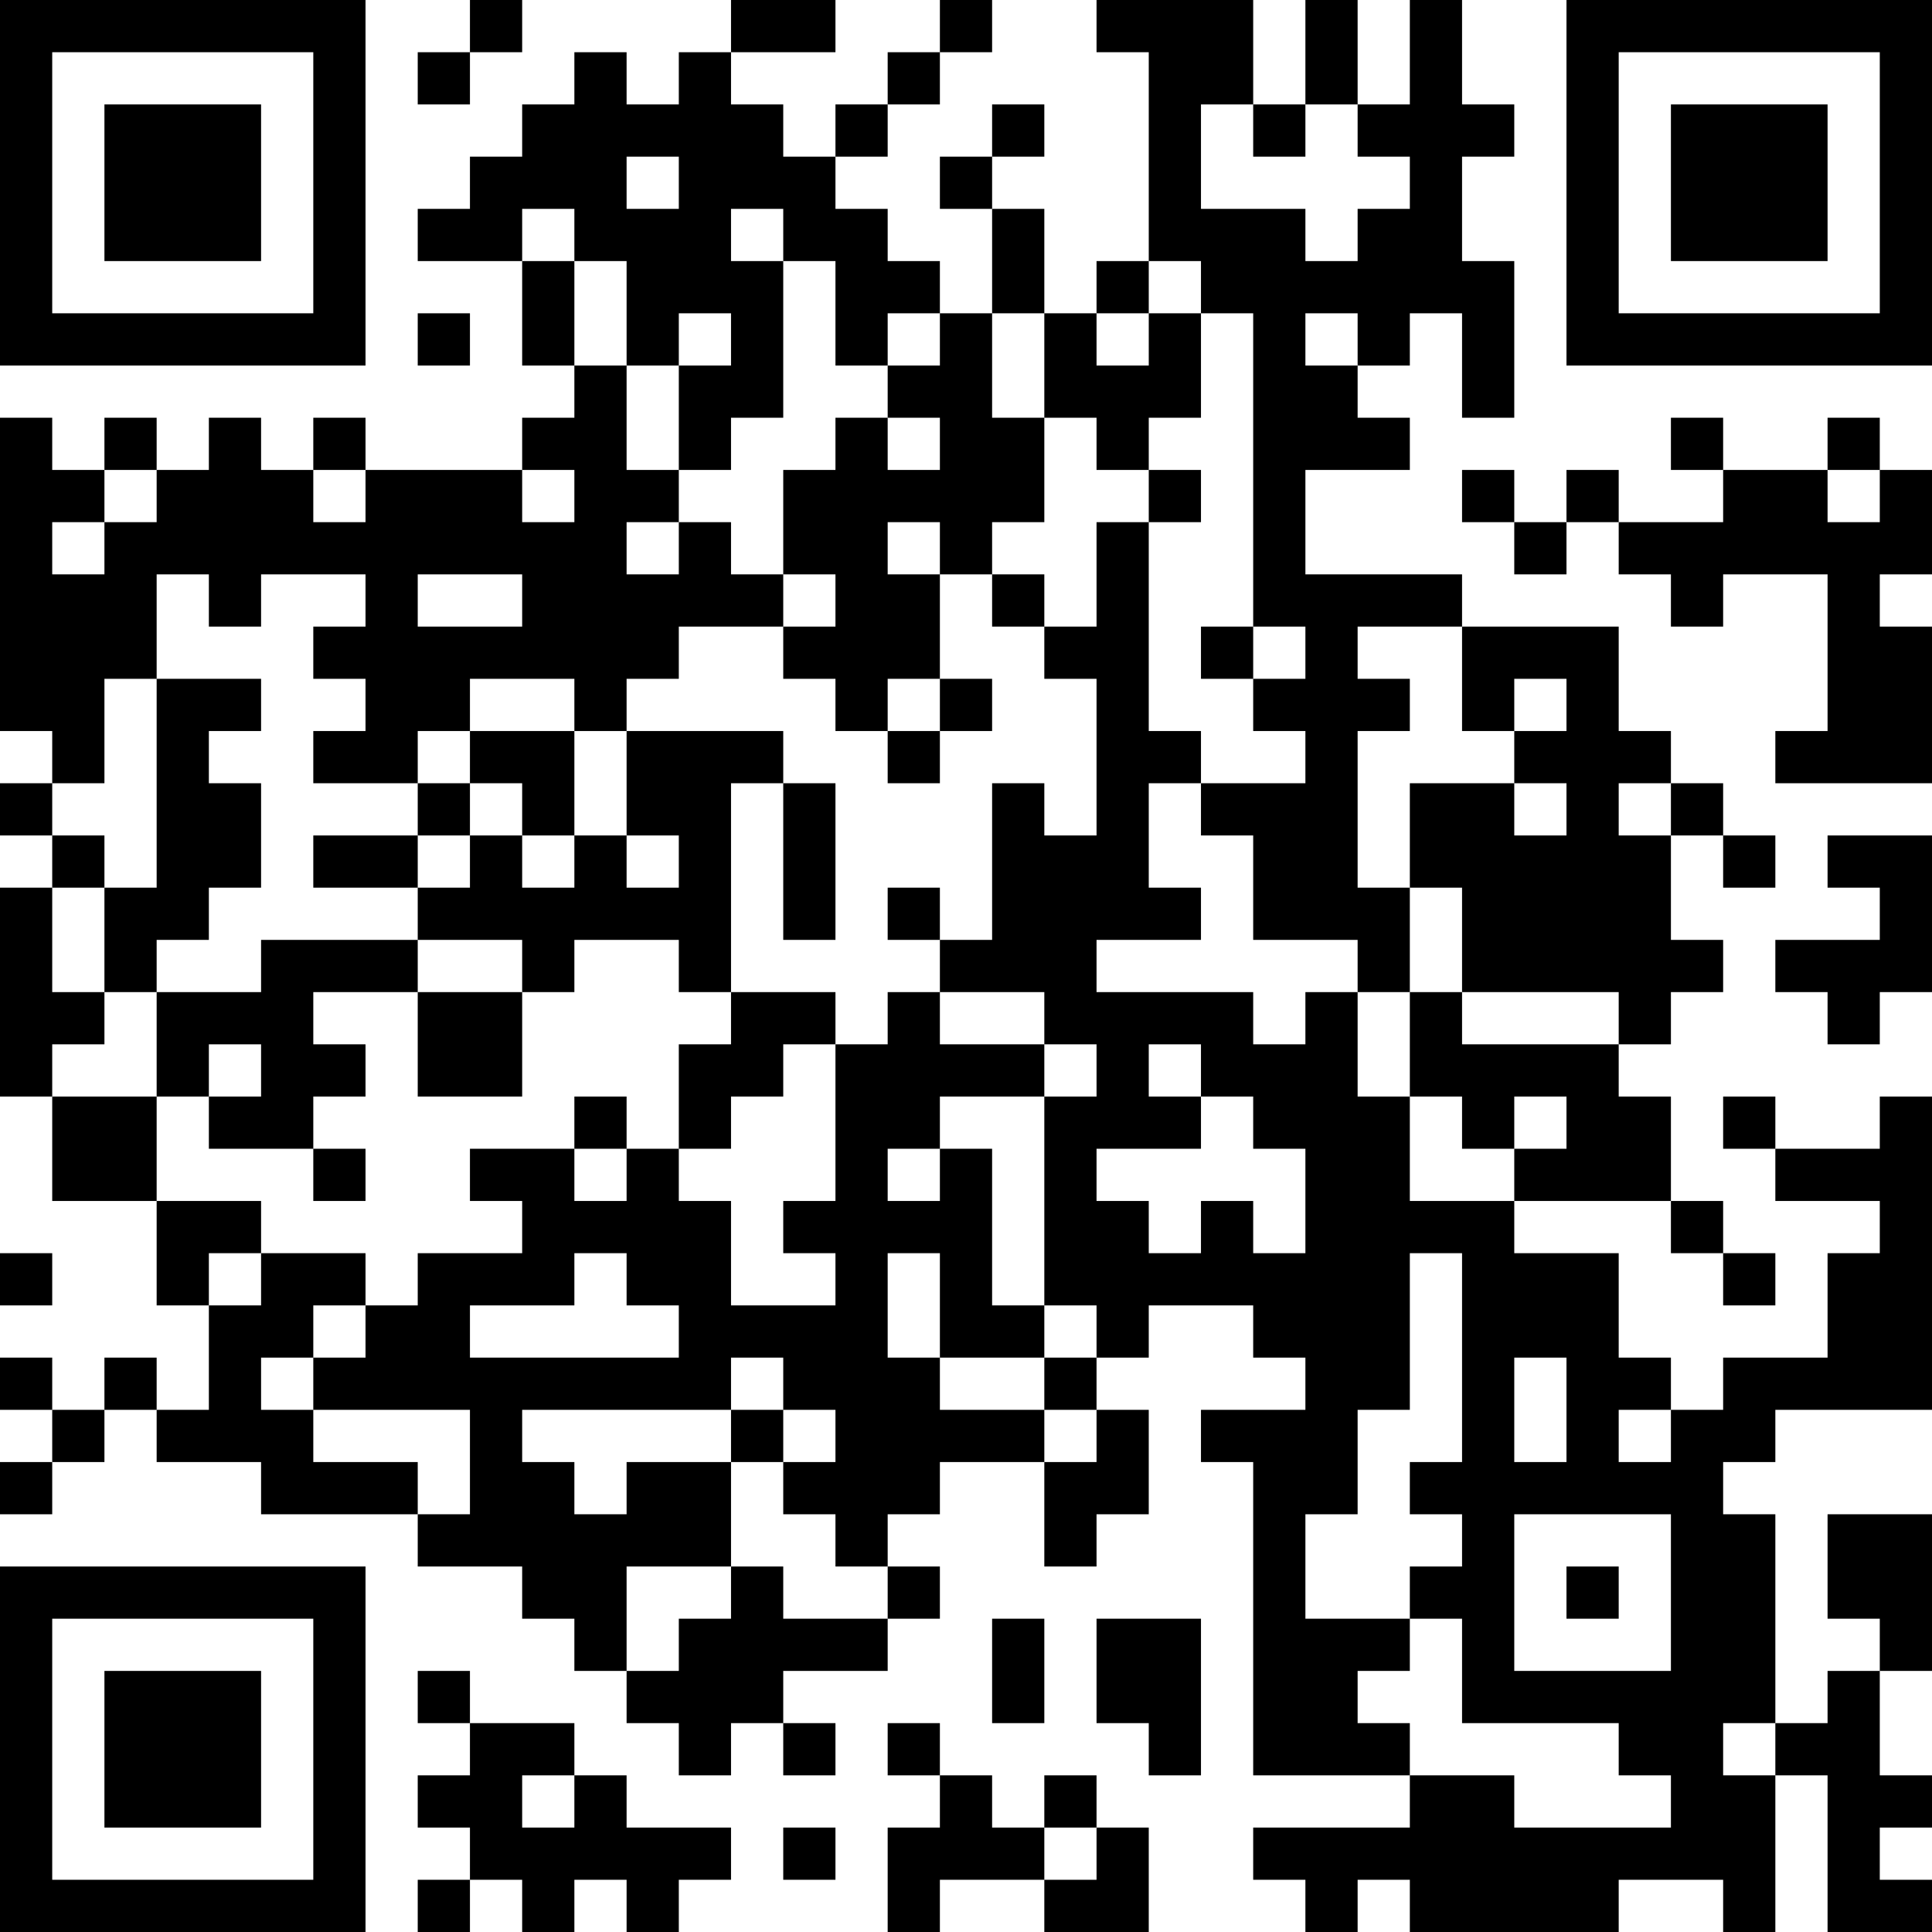
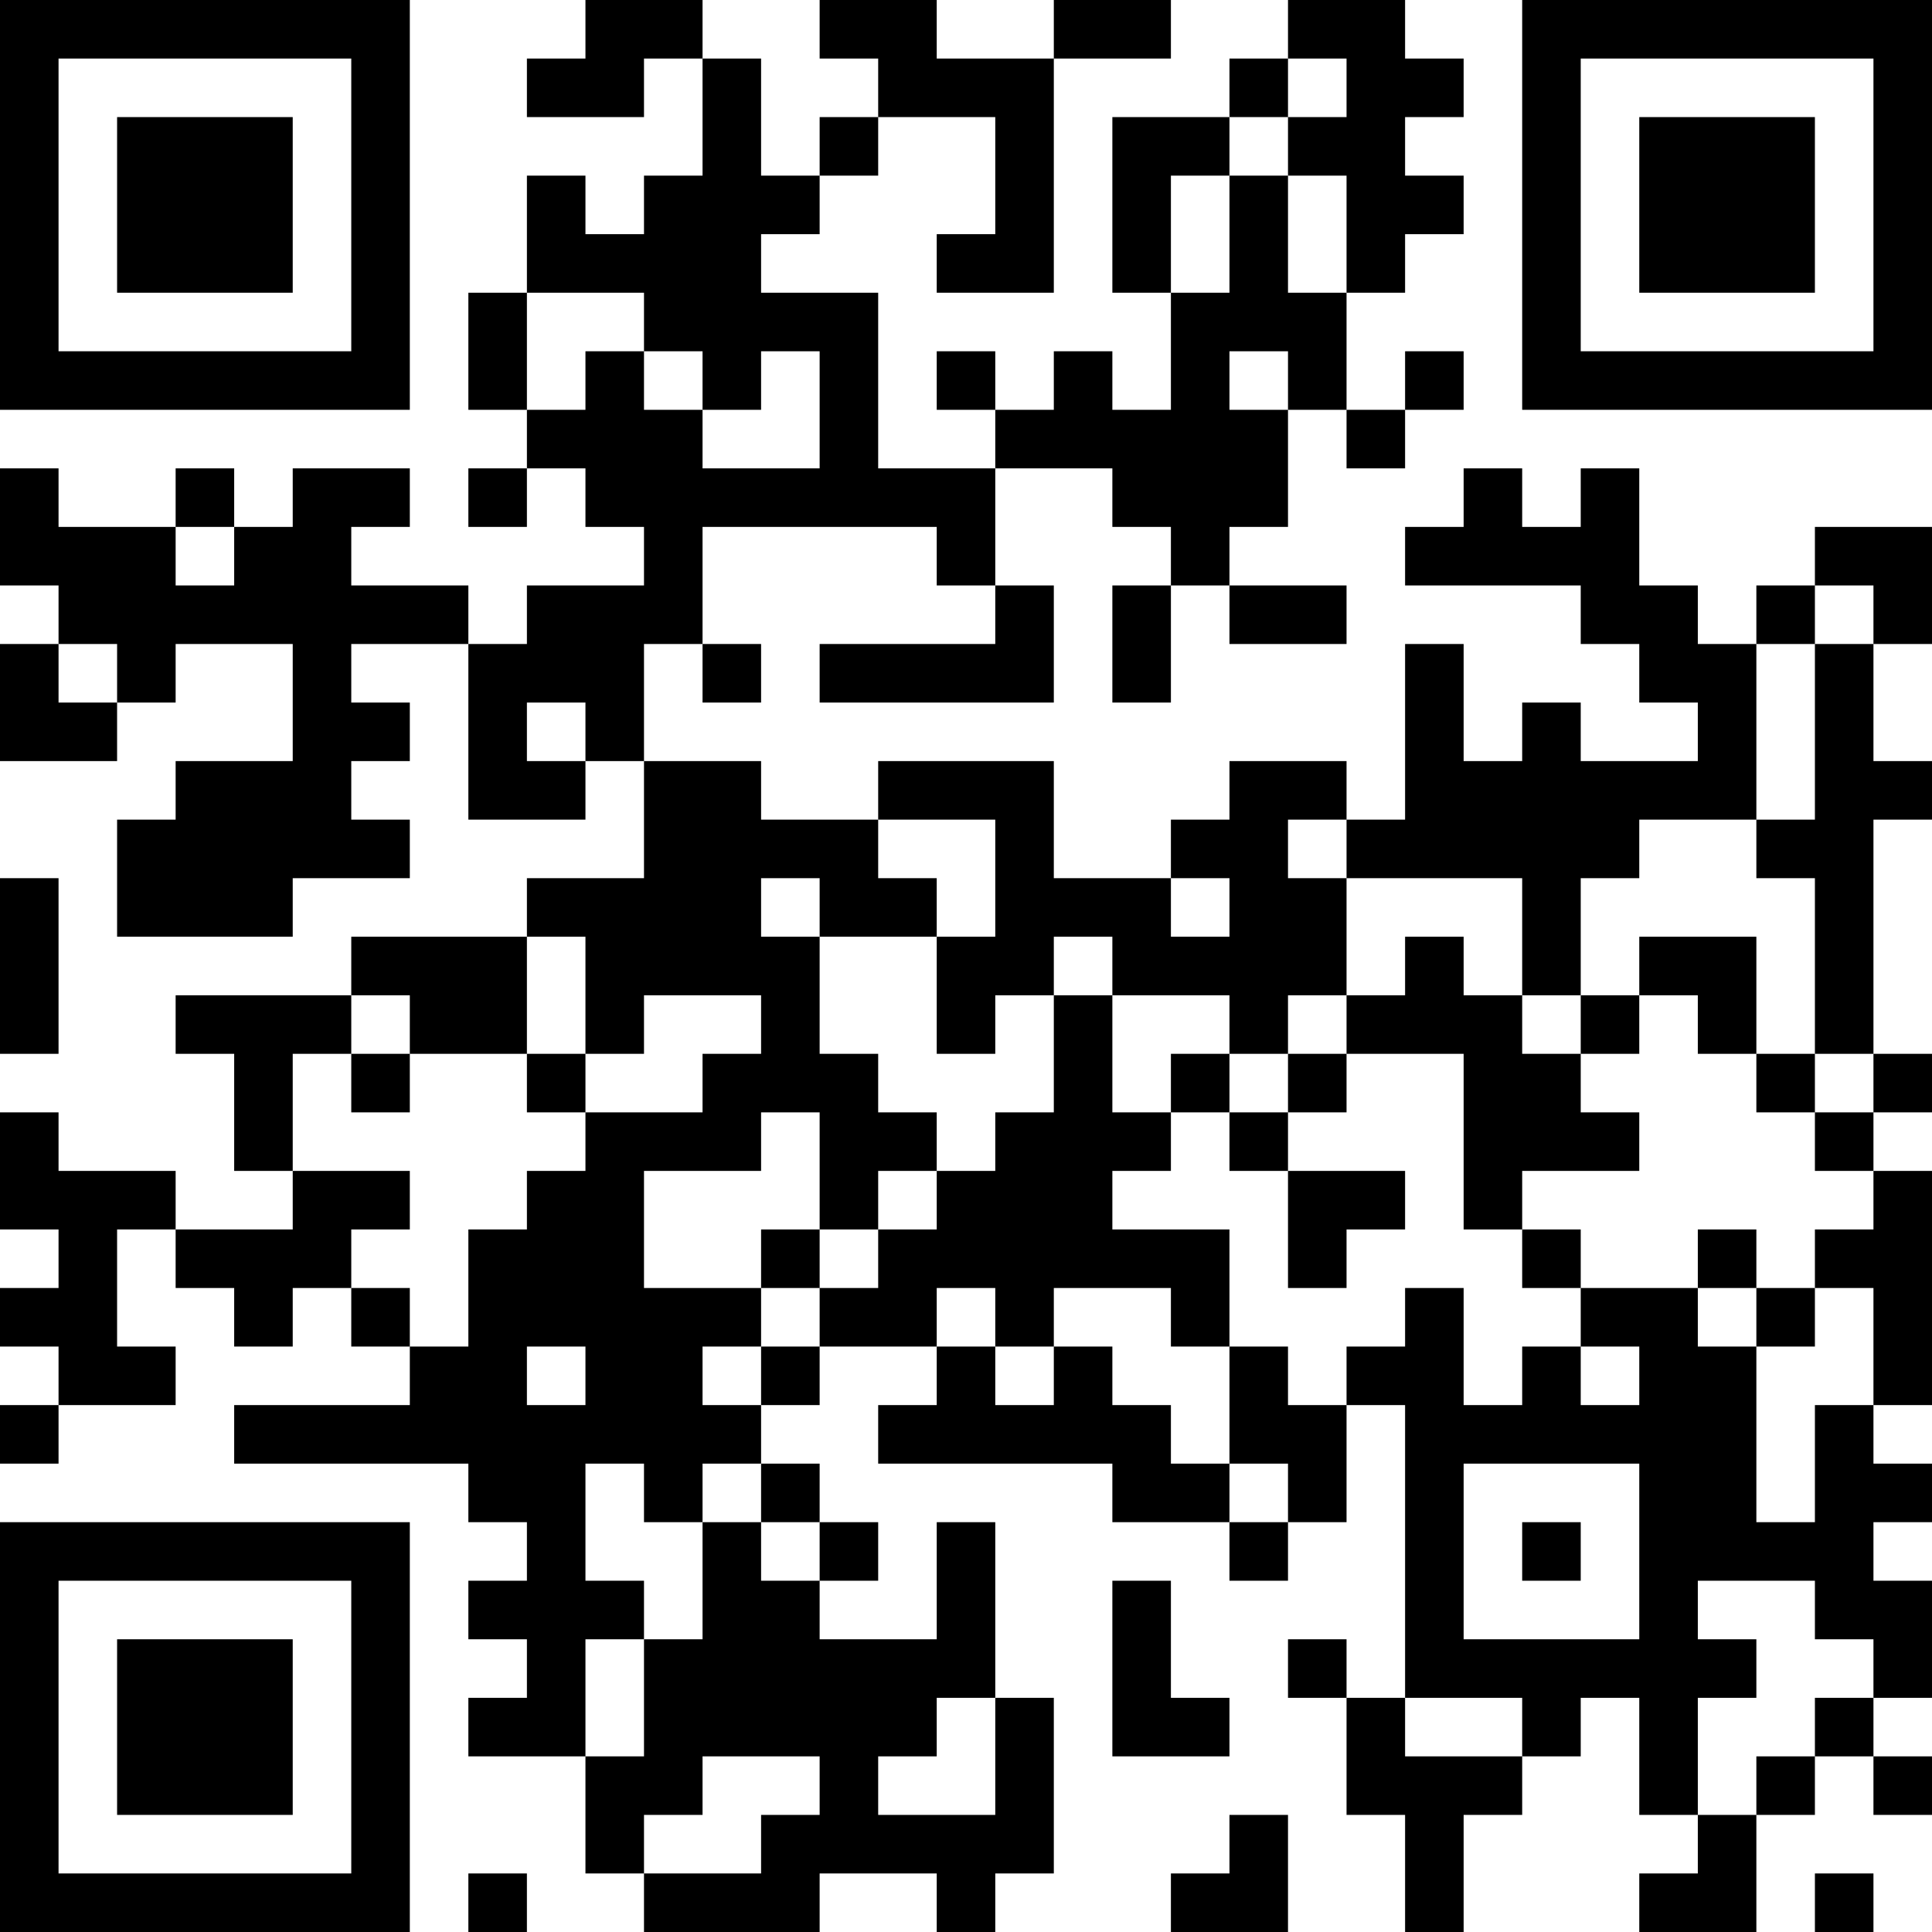
- <svg xmlns="http://www.w3.org/2000/svg" width="37mm" height="37mm" version="1.1" viewBox="0 0 37 37">
-   <path d="M0,0H1V1H0zM1,0H2V1H1zM2,0H3V1H2zM3,0H4V1H3zM4,0H5V1H4zM5,0H6V1H5zM6,0H7V1H6zM9,0H10V1H9zM14,0H15V1H14zM15,0H16V1H15zM18,0H19V1H18zM21,0H22V1H21zM22,0H23V1H22zM23,0H24V1H23zM25,0H26V1H25zM27,0H28V1H27zM30,0H31V1H30zM31,0H32V1H31zM32,0H33V1H32zM33,0H34V1H33zM34,0H35V1H34zM35,0H36V1H35zM36,0H37V1H36zM0,1H1V2H0zM6,1H7V2H6zM8,1H9V2H8zM11,1H12V2H11zM13,1H14V2H13zM17,1H18V2H17zM22,1H23V2H22zM23,1H24V2H23zM25,1H26V2H25zM27,1H28V2H27zM30,1H31V2H30zM36,1H37V2H36zM0,2H1V3H0zM2,2H3V3H2zM3,2H4V3H3zM4,2H5V3H4zM6,2H7V3H6zM10,2H11V3H10zM11,2H12V3H11zM12,2H13V3H12zM13,2H14V3H13zM14,2H15V3H14zM16,2H17V3H16zM19,2H20V3H19zM22,2H23V3H22zM24,2H25V3H24zM26,2H27V3H26zM27,2H28V3H27zM28,2H29V3H28zM30,2H31V3H30zM32,2H33V3H32zM33,2H34V3H33zM34,2H35V3H34zM36,2H37V3H36zM0,3H1V4H0zM2,3H3V4H2zM3,3H4V4H3zM4,3H5V4H4zM6,3H7V4H6zM9,3H10V4H9zM10,3H11V4H10zM11,3H12V4H11zM13,3H14V4H13zM14,3H15V4H14zM15,3H16V4H15zM18,3H19V4H18zM22,3H23V4H22zM27,3H28V4H27zM30,3H31V4H30zM32,3H33V4H32zM33,3H34V4H33zM34,3H35V4H34zM36,3H37V4H36zM0,4H1V5H0zM2,4H3V5H2zM3,4H4V5H3zM4,4H5V5H4zM6,4H7V5H6zM8,4H9V5H8zM9,4H10V5H9zM11,4H12V5H11zM12,4H13V5H12zM13,4H14V5H13zM15,4H16V5H15zM16,4H17V5H16zM19,4H20V5H19zM22,4H23V5H22zM23,4H24V5H23zM24,4H25V5H24zM26,4H27V5H26zM27,4H28V5H27zM30,4H31V5H30zM32,4H33V5H32zM33,4H34V5H33zM34,4H35V5H34zM36,4H37V5H36zM0,5H1V6H0zM6,5H7V6H6zM10,5H11V6H10zM12,5H13V6H12zM13,5H14V6H13zM14,5H15V6H14zM16,5H17V6H16zM17,5H18V6H17zM19,5H20V6H19zM21,5H22V6H21zM23,5H24V6H23zM24,5H25V6H24zM25,5H26V6H25zM26,5H27V6H26zM27,5H28V6H27zM28,5H29V6H28zM30,5H31V6H30zM36,5H37V6H36zM0,6H1V7H0zM1,6H2V7H1zM2,6H3V7H2zM3,6H4V7H3zM4,6H5V7H4zM5,6H6V7H5zM6,6H7V7H6zM8,6H9V7H8zM10,6H11V7H10zM12,6H13V7H12zM14,6H15V7H14zM16,6H17V7H16zM18,6H19V7H18zM20,6H21V7H20zM22,6H23V7H22zM24,6H25V7H24zM26,6H27V7H26zM28,6H29V7H28zM30,6H31V7H30zM31,6H32V7H31zM32,6H33V7H32zM33,6H34V7H33zM34,6H35V7H34zM35,6H36V7H35zM36,6H37V7H36zM11,7H12V8H11zM13,7H14V8H13zM14,7H15V8H14zM17,7H18V8H17zM18,7H19V8H18zM20,7H21V8H20zM21,7H22V8H21zM22,7H23V8H22zM24,7H25V8H24zM25,7H26V8H25zM28,7H29V8H28zM0,8H1V9H0zM2,8H3V9H2zM4,8H5V9H4zM6,8H7V9H6zM10,8H11V9H10zM11,8H12V9H11zM13,8H14V9H13zM16,8H17V9H16zM18,8H19V9H18zM19,8H20V9H19zM21,8H22V9H21zM24,8H25V9H24zM25,8H26V9H25zM26,8H27V9H26zM32,8H33V9H32zM35,8H36V9H35zM0,9H1V10H0zM1,9H2V10H1zM3,9H4V10H3zM4,9H5V10H4zM5,9H6V10H5zM7,9H8V10H7zM8,9H9V10H8zM9,9H10V10H9zM11,9H12V10H11zM12,9H13V10H12zM15,9H16V10H15zM16,9H17V10H16zM17,9H18V10H17zM18,9H19V10H18zM19,9H20V10H19zM22,9H23V10H22zM24,9H25V10H24zM28,9H29V10H28zM30,9H31V10H30zM33,9H34V10H33zM34,9H35V10H34zM36,9H37V10H36zM0,10H1V11H0zM2,10H3V11H2zM3,10H4V11H3zM4,10H5V11H4zM5,10H6V11H5zM6,10H7V11H6zM7,10H8V11H7zM8,10H9V11H8zM9,10H10V11H9zM10,10H11V11H10zM11,10H12V11H11zM13,10H14V11H13zM15,10H16V11H15zM16,10H17V11H16zM18,10H19V11H18zM21,10H22V11H21zM24,10H25V11H24zM29,10H30V11H29zM31,10H32V11H31zM32,10H33V11H32zM33,10H34V11H33zM34,10H35V11H34zM35,10H36V11H35zM36,10H37V11H36zM0,11H1V12H0zM1,11H2V12H1zM2,11H3V12H2zM4,11H5V12H4zM7,11H8V12H7zM10,11H11V12H10zM11,11H12V12H11zM12,11H13V12H12zM13,11H14V12H13zM14,11H15V12H14zM16,11H17V12H16zM17,11H18V12H17zM19,11H20V12H19zM21,11H22V12H21zM24,11H25V12H24zM25,11H26V12H25zM26,11H27V12H26zM27,11H28V12H27zM32,11H33V12H32zM35,11H36V12H35zM0,12H1V13H0zM1,12H2V13H1zM2,12H3V13H2zM6,12H7V13H6zM7,12H8V13H7zM8,12H9V13H8zM9,12H10V13H9zM10,12H11V13H10zM11,12H12V13H11zM12,12H13V13H12zM15,12H16V13H15zM16,12H17V13H16zM17,12H18V13H17zM20,12H21V13H20zM21,12H22V13H21zM23,12H24V13H23zM25,12H26V13H25zM28,12H29V13H28zM29,12H30V13H29zM30,12H31V13H30zM35,12H36V13H35zM36,12H37V13H36zM0,13H1V14H0zM1,13H2V14H1zM3,13H4V14H3zM4,13H5V14H4zM7,13H8V14H7zM8,13H9V14H8zM11,13H12V14H11zM16,13H17V14H16zM18,13H19V14H18zM21,13H22V14H21zM24,13H25V14H24zM25,13H26V14H25zM26,13H27V14H26zM28,13H29V14H28zM30,13H31V14H30zM35,13H36V14H35zM36,13H37V14H36zM1,14H2V15H1zM3,14H4V15H3zM6,14H7V15H6zM7,14H8V15H7zM9,14H10V15H9zM10,14H11V15H10zM12,14H13V15H12zM13,14H14V15H13zM14,14H15V15H14zM17,14H18V15H17zM21,14H22V15H21zM22,14H23V15H22zM25,14H26V15H25zM29,14H30V15H29zM30,14H31V15H30zM31,14H32V15H31zM34,14H35V15H34zM35,14H36V15H35zM36,14H37V15H36zM0,15H1V16H0zM3,15H4V16H3zM4,15H5V16H4zM8,15H9V16H8zM10,15H11V16H10zM12,15H13V16H12zM13,15H14V16H13zM15,15H16V16H15zM19,15H20V16H19zM21,15H22V16H21zM23,15H24V16H23zM24,15H25V16H24zM25,15H26V16H25zM27,15H28V16H27zM28,15H29V16H28zM30,15H31V16H30zM32,15H33V16H32zM1,16H2V17H1zM3,16H4V17H3zM4,16H5V17H4zM6,16H7V17H6zM7,16H8V17H7zM9,16H10V17H9zM11,16H12V17H11zM13,16H14V17H13zM15,16H16V17H15zM19,16H20V17H19zM20,16H21V17H20zM21,16H22V17H21zM24,16H25V17H24zM25,16H26V17H25zM27,16H28V17H27zM28,16H29V17H28zM29,16H30V17H29zM30,16H31V17H30zM31,16H32V17H31zM33,16H34V17H33zM35,16H36V17H35zM36,16H37V17H36zM0,17H1V18H0zM2,17H3V18H2zM3,17H4V18H3zM8,17H9V18H8zM9,17H10V18H9zM10,17H11V18H10zM11,17H12V18H11zM12,17H13V18H12zM13,17H14V18H13zM15,17H16V18H15zM17,17H18V18H17zM19,17H20V18H19zM20,17H21V18H20zM21,17H22V18H21zM22,17H23V18H22zM24,17H25V18H24zM25,17H26V18H25zM26,17H27V18H26zM28,17H29V18H28zM29,17H30V18H29zM30,17H31V18H30zM31,17H32V18H31zM36,17H37V18H36zM0,18H1V19H0zM2,18H3V19H2zM5,18H6V19H5zM6,18H7V19H6zM7,18H8V19H7zM10,18H11V19H10zM13,18H14V19H13zM18,18H19V19H18zM19,18H20V19H19zM20,18H21V19H20zM26,18H27V19H26zM28,18H29V19H28zM29,18H30V19H29zM30,18H31V19H30zM31,18H32V19H31zM32,18H33V19H32zM34,18H35V19H34zM35,18H36V19H35zM36,18H37V19H36zM0,19H1V20H0zM1,19H2V20H1zM3,19H4V20H3zM4,19H5V20H4zM5,19H6V20H5zM8,19H9V20H8zM9,19H10V20H9zM14,19H15V20H14zM15,19H16V20H15zM17,19H18V20H17zM20,19H21V20H20zM21,19H22V20H21zM22,19H23V20H22zM23,19H24V20H23zM25,19H26V20H25zM27,19H28V20H27zM31,19H32V20H31zM35,19H36V20H35zM0,20H1V21H0zM3,20H4V21H3zM5,20H6V21H5zM6,20H7V21H6zM8,20H9V21H8zM9,20H10V21H9zM13,20H14V21H13zM14,20H15V21H14zM16,20H17V21H16zM17,20H18V21H17zM18,20H19V21H18zM19,20H20V21H19zM21,20H22V21H21zM23,20H24V21H23zM24,20H25V21H24zM25,20H26V21H25zM27,20H28V21H27zM28,20H29V21H28zM29,20H30V21H29zM30,20H31V21H30zM1,21H2V22H1zM2,21H3V22H2zM4,21H5V22H4zM5,21H6V22H5zM11,21H12V22H11zM13,21H14V22H13zM16,21H17V22H16zM17,21H18V22H17zM20,21H21V22H20zM21,21H22V22H21zM22,21H23V22H22zM24,21H25V22H24zM25,21H26V22H25zM26,21H27V22H26zM28,21H29V22H28zM30,21H31V22H30zM31,21H32V22H31zM33,21H34V22H33zM36,21H37V22H36zM1,22H2V23H1zM2,22H3V23H2zM6,22H7V23H6zM9,22H10V23H9zM10,22H11V23H10zM12,22H13V23H12zM16,22H17V23H16zM18,22H19V23H18zM20,22H21V23H20zM25,22H26V23H25zM26,22H27V23H26zM29,22H30V23H29zM30,22H31V23H30zM31,22H32V23H31zM34,22H35V23H34zM35,22H36V23H35zM36,22H37V23H36zM3,23H4V24H3zM4,23H5V24H4zM10,23H11V24H10zM11,23H12V24H11zM12,23H13V24H12zM13,23H14V24H13zM15,23H16V24H15zM16,23H17V24H16zM17,23H18V24H17zM18,23H19V24H18zM20,23H21V24H20zM21,23H22V24H21zM23,23H24V24H23zM25,23H26V24H25zM26,23H27V24H26zM27,23H28V24H27zM28,23H29V24H28zM32,23H33V24H32zM36,23H37V24H36zM0,24H1V25H0zM3,24H4V25H3zM5,24H6V25H5zM6,24H7V25H6zM8,24H9V25H8zM9,24H10V25H9zM10,24H11V25H10zM12,24H13V25H12zM13,24H14V25H13zM16,24H17V25H16zM18,24H19V25H18zM20,24H21V25H20zM21,24H22V25H21zM22,24H23V25H22zM23,24H24V25H23zM24,24H25V25H24zM25,24H26V25H25zM26,24H27V25H26zM28,24H29V25H28zM29,24H30V25H29zM30,24H31V25H30zM33,24H34V25H33zM35,24H36V25H35zM36,24H37V25H36zM4,25H5V26H4zM5,25H6V26H5zM7,25H8V26H7zM8,25H9V26H8zM13,25H14V26H13zM14,25H15V26H14zM15,25H16V26H15zM16,25H17V26H16zM18,25H19V26H18zM19,25H20V26H19zM21,25H22V26H21zM24,25H25V26H24zM25,25H26V26H25zM26,25H27V26H26zM28,25H29V26H28zM29,25H30V26H29zM30,25H31V26H30zM35,25H36V26H35zM36,25H37V26H36zM0,26H1V27H0zM2,26H3V27H2zM4,26H5V27H4zM6,26H7V27H6zM7,26H8V27H7zM8,26H9V27H8zM9,26H10V27H9zM10,26H11V27H10zM11,26H12V27H11zM12,26H13V27H12zM13,26H14V27H13zM15,26H16V27H15zM16,26H17V27H16zM17,26H18V27H17zM20,26H21V27H20zM25,26H26V27H25zM26,26H27V27H26zM28,26H29V27H28zM30,26H31V27H30zM31,26H32V27H31zM33,26H34V27H33zM34,26H35V27H34zM35,26H36V27H35zM36,26H37V27H36zM1,27H2V28H1zM3,27H4V28H3zM4,27H5V28H4zM5,27H6V28H5zM9,27H10V28H9zM14,27H15V28H14zM16,27H17V28H16zM17,27H18V28H17zM18,27H19V28H18zM19,27H20V28H19zM21,27H22V28H21zM23,27H24V28H23zM24,27H25V28H24zM25,27H26V28H25zM28,27H29V28H28zM30,27H31V28H30zM32,27H33V28H32zM33,27H34V28H33zM0,28H1V29H0zM5,28H6V29H5zM6,28H7V29H6zM7,28H8V29H7zM9,28H10V29H9zM10,28H11V29H10zM12,28H13V29H12zM13,28H14V29H13zM15,28H16V29H15zM16,28H17V29H16zM17,28H18V29H17zM20,28H21V29H20zM21,28H22V29H21zM24,28H25V29H24zM25,28H26V29H25zM27,28H28V29H27zM28,28H29V29H28zM29,28H30V29H29zM30,28H31V29H30zM31,28H32V29H31zM32,28H33V29H32zM8,29H9V30H8zM9,29H10V30H9zM10,29H11V30H10zM11,29H12V30H11zM12,29H13V30H12zM13,29H14V30H13zM16,29H17V30H16zM20,29H21V30H20zM24,29H25V30H24zM28,29H29V30H28zM32,29H33V30H32zM33,29H34V30H33zM35,29H36V30H35zM36,29H37V30H36zM0,30H1V31H0zM1,30H2V31H1zM2,30H3V31H2zM3,30H4V31H3zM4,30H5V31H4zM5,30H6V31H5zM6,30H7V31H6zM10,30H11V31H10zM11,30H12V31H11zM14,30H15V31H14zM17,30H18V31H17zM24,30H25V31H24zM27,30H28V31H27zM28,30H29V31H28zM30,30H31V31H30zM32,30H33V31H32zM33,30H34V31H33zM35,30H36V31H35zM36,30H37V31H36zM0,31H1V32H0zM6,31H7V32H6zM11,31H12V32H11zM13,31H14V32H13zM14,31H15V32H14zM15,31H16V32H15zM16,31H17V32H16zM19,31H20V32H19zM21,31H22V32H21zM22,31H23V32H22zM24,31H25V32H24zM25,31H26V32H25zM26,31H27V32H26zM28,31H29V32H28zM32,31H33V32H32zM33,31H34V32H33zM36,31H37V32H36zM0,32H1V33H0zM2,32H3V33H2zM3,32H4V33H3zM4,32H5V33H4zM6,32H7V33H6zM8,32H9V33H8zM12,32H13V33H12zM13,32H14V33H13zM14,32H15V33H14zM19,32H20V33H19zM21,32H22V33H21zM22,32H23V33H22zM24,32H25V33H24zM25,32H26V33H25zM28,32H29V33H28zM29,32H30V33H29zM30,32H31V33H30zM31,32H32V33H31zM32,32H33V33H32zM33,32H34V33H33zM35,32H36V33H35zM0,33H1V34H0zM2,33H3V34H2zM3,33H4V34H3zM4,33H5V34H4zM6,33H7V34H6zM9,33H10V34H9zM10,33H11V34H10zM13,33H14V34H13zM15,33H16V34H15zM17,33H18V34H17zM22,33H23V34H22zM24,33H25V34H24zM25,33H26V34H25zM26,33H27V34H26zM31,33H32V34H31zM32,33H33V34H32zM34,33H35V34H34zM35,33H36V34H35zM0,34H1V35H0zM2,34H3V35H2zM3,34H4V35H3zM4,34H5V35H4zM6,34H7V35H6zM8,34H9V35H8zM9,34H10V35H9zM11,34H12V35H11zM18,34H19V35H18zM20,34H21V35H20zM27,34H28V35H27zM28,34H29V35H28zM32,34H33V35H32zM33,34H34V35H33zM35,34H36V35H35zM36,34H37V35H36zM0,35H1V36H0zM6,35H7V36H6zM9,35H10V36H9zM10,35H11V36H10zM11,35H12V36H11zM12,35H13V36H12zM13,35H14V36H13zM15,35H16V36H15zM17,35H18V36H17zM18,35H19V36H18zM19,35H20V36H19zM21,35H22V36H21zM24,35H25V36H24zM25,35H26V36H25zM26,35H27V36H26zM27,35H28V36H27zM28,35H29V36H28zM29,35H30V36H29zM30,35H31V36H30zM31,35H32V36H31zM32,35H33V36H32zM33,35H34V36H33zM35,35H36V36H35zM0,36H1V37H0zM1,36H2V37H1zM2,36H3V37H2zM3,36H4V37H3zM4,36H5V37H4zM5,36H6V37H5zM6,36H7V37H6zM8,36H9V37H8zM10,36H11V37H10zM12,36H13V37H12zM17,36H18V37H17zM20,36H21V37H20zM21,36H22V37H21zM25,36H26V37H25zM27,36H28V37H27zM28,36H29V37H28zM29,36H30V37H29zM30,36H31V37H30zM33,36H34V37H33zM35,36H36V37H35zM36,36H37V37H36z" id="qr-path" fill="#000000" fill-opacity="1" fill-rule="nonzero" stroke="none" />
+ <svg xmlns="http://www.w3.org/2000/svg" width="33mm" height="33mm" version="1.1" viewBox="0 0 33 33">
+   <path d="M0,0H1V1H0zM1,0H2V1H1zM2,0H3V1H2zM3,0H4V1H3zM4,0H5V1H4zM5,0H6V1H5zM6,0H7V1H6zM10,0H11V1H10zM11,0H12V1H11zM14,0H15V1H14zM15,0H16V1H15zM18,0H19V1H18zM19,0H20V1H19zM22,0H23V1H22zM23,0H24V1H23zM26,0H27V1H26zM27,0H28V1H27zM28,0H29V1H28zM29,0H30V1H29zM30,0H31V1H30zM31,0H32V1H31zM32,0H33V1H32zM0,1H1V2H0zM6,1H7V2H6zM9,1H10V2H9zM10,1H11V2H10zM12,1H13V2H12zM15,1H16V2H15zM16,1H17V2H16zM17,1H18V2H17zM21,1H22V2H21zM23,1H24V2H23zM24,1H25V2H24zM26,1H27V2H26zM32,1H33V2H32zM0,2H1V3H0zM2,2H3V3H2zM3,2H4V3H3zM4,2H5V3H4zM6,2H7V3H6zM12,2H13V3H12zM14,2H15V3H14zM17,2H18V3H17zM19,2H20V3H19zM20,2H21V3H20zM22,2H23V3H22zM23,2H24V3H23zM26,2H27V3H26zM28,2H29V3H28zM29,2H30V3H29zM30,2H31V3H30zM32,2H33V3H32zM0,3H1V4H0zM2,3H3V4H2zM3,3H4V4H3zM4,3H5V4H4zM6,3H7V4H6zM9,3H10V4H9zM11,3H12V4H11zM12,3H13V4H12zM13,3H14V4H13zM17,3H18V4H17zM19,3H20V4H19zM21,3H22V4H21zM23,3H24V4H23zM24,3H25V4H24zM26,3H27V4H26zM28,3H29V4H28zM29,3H30V4H29zM30,3H31V4H30zM32,3H33V4H32zM0,4H1V5H0zM2,4H3V5H2zM3,4H4V5H3zM4,4H5V5H4zM6,4H7V5H6zM9,4H10V5H9zM10,4H11V5H10zM11,4H12V5H11zM12,4H13V5H12zM16,4H17V5H16zM17,4H18V5H17zM19,4H20V5H19zM21,4H22V5H21zM23,4H24V5H23zM26,4H27V5H26zM28,4H29V5H28zM29,4H30V5H29zM30,4H31V5H30zM32,4H33V5H32zM0,5H1V6H0zM6,5H7V6H6zM8,5H9V6H8zM11,5H12V6H11zM12,5H13V6H12zM13,5H14V6H13zM14,5H15V6H14zM20,5H21V6H20zM21,5H22V6H21zM22,5H23V6H22zM26,5H27V6H26zM32,5H33V6H32zM0,6H1V7H0zM1,6H2V7H1zM2,6H3V7H2zM3,6H4V7H3zM4,6H5V7H4zM5,6H6V7H5zM6,6H7V7H6zM8,6H9V7H8zM10,6H11V7H10zM12,6H13V7H12zM14,6H15V7H14zM16,6H17V7H16zM18,6H19V7H18zM20,6H21V7H20zM22,6H23V7H22zM24,6H25V7H24zM26,6H27V7H26zM27,6H28V7H27zM28,6H29V7H28zM29,6H30V7H29zM30,6H31V7H30zM31,6H32V7H31zM32,6H33V7H32zM9,7H10V8H9zM10,7H11V8H10zM11,7H12V8H11zM14,7H15V8H14zM17,7H18V8H17zM18,7H19V8H18zM19,7H20V8H19zM20,7H21V8H20zM21,7H22V8H21zM23,7H24V8H23zM0,8H1V9H0zM3,8H4V9H3zM5,8H6V9H5zM6,8H7V9H6zM8,8H9V9H8zM10,8H11V9H10zM11,8H12V9H11zM12,8H13V9H12zM13,8H14V9H13zM14,8H15V9H14zM15,8H16V9H15zM16,8H17V9H16zM19,8H20V9H19zM20,8H21V9H20zM21,8H22V9H21zM25,8H26V9H25zM27,8H28V9H27zM0,9H1V10H0zM1,9H2V10H1zM2,9H3V10H2zM4,9H5V10H4zM5,9H6V10H5zM11,9H12V10H11zM16,9H17V10H16zM20,9H21V10H20zM24,9H25V10H24zM25,9H26V10H25zM26,9H27V10H26zM27,9H28V10H27zM31,9H32V10H31zM32,9H33V10H32zM1,10H2V11H1zM2,10H3V11H2zM3,10H4V11H3zM4,10H5V11H4zM5,10H6V11H5zM6,10H7V11H6zM7,10H8V11H7zM9,10H10V11H9zM10,10H11V11H10zM11,10H12V11H11zM17,10H18V11H17zM19,10H20V11H19zM21,10H22V11H21zM22,10H23V11H22zM27,10H28V11H27zM28,10H29V11H28zM30,10H31V11H30zM32,10H33V11H32zM0,11H1V12H0zM2,11H3V12H2zM5,11H6V12H5zM8,11H9V12H8zM9,11H10V12H9zM10,11H11V12H10zM12,11H13V12H12zM14,11H15V12H14zM15,11H16V12H15zM16,11H17V12H16zM17,11H18V12H17zM19,11H20V12H19zM24,11H25V12H24zM28,11H29V12H28zM29,11H30V12H29zM31,11H32V12H31zM0,12H1V13H0zM1,12H2V13H1zM5,12H6V13H5zM6,12H7V13H6zM8,12H9V13H8zM10,12H11V13H10zM24,12H25V13H24zM26,12H27V13H26zM29,12H30V13H29zM31,12H32V13H31zM3,13H4V14H3zM4,13H5V14H4zM5,13H6V14H5zM8,13H9V14H8zM9,13H10V14H9zM11,13H12V14H11zM12,13H13V14H12zM15,13H16V14H15zM16,13H17V14H16zM17,13H18V14H17zM21,13H22V14H21zM22,13H23V14H22zM24,13H25V14H24zM25,13H26V14H25zM26,13H27V14H26zM27,13H28V14H27zM28,13H29V14H28zM29,13H30V14H29zM31,13H32V14H31zM32,13H33V14H32zM2,14H3V15H2zM3,14H4V15H3zM4,14H5V15H4zM5,14H6V15H5zM6,14H7V15H6zM11,14H12V15H11zM12,14H13V15H12zM13,14H14V15H13zM14,14H15V15H14zM17,14H18V15H17zM20,14H21V15H20zM21,14H22V15H21zM23,14H24V15H23zM24,14H25V15H24zM25,14H26V15H25zM26,14H27V15H26zM27,14H28V15H27zM30,14H31V15H30zM31,14H32V15H31zM0,15H1V16H0zM2,15H3V16H2zM3,15H4V16H3zM4,15H5V16H4zM9,15H10V16H9zM10,15H11V16H10zM11,15H12V16H11zM12,15H13V16H12zM14,15H15V16H14zM15,15H16V16H15zM17,15H18V16H17zM18,15H19V16H18zM19,15H20V16H19zM21,15H22V16H21zM22,15H23V16H22zM26,15H27V16H26zM31,15H32V16H31zM0,16H1V17H0zM6,16H7V17H6zM7,16H8V17H7zM8,16H9V17H8zM10,16H11V17H10zM11,16H12V17H11zM12,16H13V17H12zM13,16H14V17H13zM16,16H17V17H16zM17,16H18V17H17zM19,16H20V17H19zM20,16H21V17H20zM21,16H22V17H21zM22,16H23V17H22zM24,16H25V17H24zM26,16H27V17H26zM28,16H29V17H28zM29,16H30V17H29zM31,16H32V17H31zM0,17H1V18H0zM3,17H4V18H3zM4,17H5V18H4zM5,17H6V18H5zM7,17H8V18H7zM8,17H9V18H8zM10,17H11V18H10zM13,17H14V18H13zM16,17H17V18H16zM18,17H19V18H18zM21,17H22V18H21zM23,17H24V18H23zM24,17H25V18H24zM25,17H26V18H25zM27,17H28V18H27zM29,17H30V18H29zM31,17H32V18H31zM4,18H5V19H4zM6,18H7V19H6zM9,18H10V19H9zM12,18H13V19H12zM13,18H14V19H13zM14,18H15V19H14zM18,18H19V19H18zM20,18H21V19H20zM22,18H23V19H22zM25,18H26V19H25zM26,18H27V19H26zM30,18H31V19H30zM32,18H33V19H32zM0,19H1V20H0zM4,19H5V20H4zM10,19H11V20H10zM11,19H12V20H11zM12,19H13V20H12zM14,19H15V20H14zM15,19H16V20H15zM17,19H18V20H17zM18,19H19V20H18zM19,19H20V20H19zM21,19H22V20H21zM25,19H26V20H25zM26,19H27V20H26zM27,19H28V20H27zM31,19H32V20H31zM0,20H1V21H0zM1,20H2V21H1zM2,20H3V21H2zM5,20H6V21H5zM6,20H7V21H6zM9,20H10V21H9zM10,20H11V21H10zM14,20H15V21H14zM16,20H17V21H16zM17,20H18V21H17zM18,20H19V21H18zM22,20H23V21H22zM23,20H24V21H23zM25,20H26V21H25zM32,20H33V21H32zM1,21H2V22H1zM3,21H4V22H3zM4,21H5V22H4zM5,21H6V22H5zM8,21H9V22H8zM9,21H10V22H9zM10,21H11V22H10zM13,21H14V22H13zM15,21H16V22H15zM16,21H17V22H16zM17,21H18V22H17zM18,21H19V22H18zM19,21H20V22H19zM20,21H21V22H20zM22,21H23V22H22zM26,21H27V22H26zM29,21H30V22H29zM31,21H32V22H31zM32,21H33V22H32zM0,22H1V23H0zM1,22H2V23H1zM4,22H5V23H4zM6,22H7V23H6zM8,22H9V23H8zM9,22H10V23H9zM10,22H11V23H10zM11,22H12V23H11zM12,22H13V23H12zM14,22H15V23H14zM15,22H16V23H15zM17,22H18V23H17zM20,22H21V23H20zM24,22H25V23H24zM27,22H28V23H27zM28,22H29V23H28zM30,22H31V23H30zM32,22H33V23H32zM1,23H2V24H1zM2,23H3V24H2zM7,23H8V24H7zM8,23H9V24H8zM10,23H11V24H10zM11,23H12V24H11zM13,23H14V24H13zM16,23H17V24H16zM18,23H19V24H18zM21,23H22V24H21zM23,23H24V24H23zM24,23H25V24H24zM26,23H27V24H26zM28,23H29V24H28zM29,23H30V24H29zM32,23H33V24H32zM0,24H1V25H0zM4,24H5V25H4zM5,24H6V25H5zM6,24H7V25H6zM7,24H8V25H7zM8,24H9V25H8zM9,24H10V25H9zM10,24H11V25H10zM11,24H12V25H11zM12,24H13V25H12zM15,24H16V25H15zM16,24H17V25H16zM17,24H18V25H17zM18,24H19V25H18zM19,24H20V25H19zM21,24H22V25H21zM22,24H23V25H22zM24,24H25V25H24zM25,24H26V25H25zM26,24H27V25H26zM27,24H28V25H27zM28,24H29V25H28zM29,24H30V25H29zM31,24H32V25H31zM8,25H9V26H8zM9,25H10V26H9zM11,25H12V26H11zM13,25H14V26H13zM19,25H20V26H19zM20,25H21V26H20zM22,25H23V26H22zM24,25H25V26H24zM28,25H29V26H28zM29,25H30V26H29zM31,25H32V26H31zM32,25H33V26H32zM0,26H1V27H0zM1,26H2V27H1zM2,26H3V27H2zM3,26H4V27H3zM4,26H5V27H4zM5,26H6V27H5zM6,26H7V27H6zM9,26H10V27H9zM12,26H13V27H12zM14,26H15V27H14zM16,26H17V27H16zM21,26H22V27H21zM24,26H25V27H24zM26,26H27V27H26zM28,26H29V27H28zM29,26H30V27H29zM30,26H31V27H30zM31,26H32V27H31zM0,27H1V28H0zM6,27H7V28H6zM8,27H9V28H8zM9,27H10V28H9zM10,27H11V28H10zM12,27H13V28H12zM13,27H14V28H13zM16,27H17V28H16zM19,27H20V28H19zM24,27H25V28H24zM28,27H29V28H28zM31,27H32V28H31zM32,27H33V28H32zM0,28H1V29H0zM2,28H3V29H2zM3,28H4V29H3zM4,28H5V29H4zM6,28H7V29H6zM9,28H10V29H9zM11,28H12V29H11zM12,28H13V29H12zM13,28H14V29H13zM14,28H15V29H14zM15,28H16V29H15zM16,28H17V29H16zM19,28H20V29H19zM22,28H23V29H22zM24,28H25V29H24zM25,28H26V29H25zM26,28H27V29H26zM27,28H28V29H27zM28,28H29V29H28zM29,28H30V29H29zM32,28H33V29H32zM0,29H1V30H0zM2,29H3V30H2zM3,29H4V30H3zM4,29H5V30H4zM6,29H7V30H6zM8,29H9V30H8zM9,29H10V30H9zM11,29H12V30H11zM12,29H13V30H12zM13,29H14V30H13zM14,29H15V30H14zM15,29H16V30H15zM17,29H18V30H17zM19,29H20V30H19zM20,29H21V30H20zM23,29H24V30H23zM26,29H27V30H26zM28,29H29V30H28zM31,29H32V30H31zM0,30H1V31H0zM2,30H3V31H2zM3,30H4V31H3zM4,30H5V31H4zM6,30H7V31H6zM10,30H11V31H10zM11,30H12V31H11zM14,30H15V31H14zM17,30H18V31H17zM23,30H24V31H23zM24,30H25V31H24zM25,30H26V31H25zM28,30H29V31H28zM30,30H31V31H30zM32,30H33V31H32zM0,31H1V32H0zM6,31H7V32H6zM10,31H11V32H10zM13,31H14V32H13zM14,31H15V32H14zM15,31H16V32H15zM16,31H17V32H16zM17,31H18V32H17zM21,31H22V32H21zM24,31H25V32H24zM29,31H30V32H29zM0,32H1V33H0zM1,32H2V33H1zM2,32H3V33H2zM3,32H4V33H3zM4,32H5V33H4zM5,32H6V33H5zM6,32H7V33H6zM8,32H9V33H8zM11,32H12V33H11zM12,32H13V33H12zM13,32H14V33H13zM16,32H17V33H16zM20,32H21V33H20zM21,32H22V33H21zM24,32H25V33H24zM28,32H29V33H28zM29,32H30V33H29zM31,32H32V33H31z" id="qr-path" fill="#000000" fill-opacity="1" fill-rule="nonzero" stroke="none" />
</svg>
